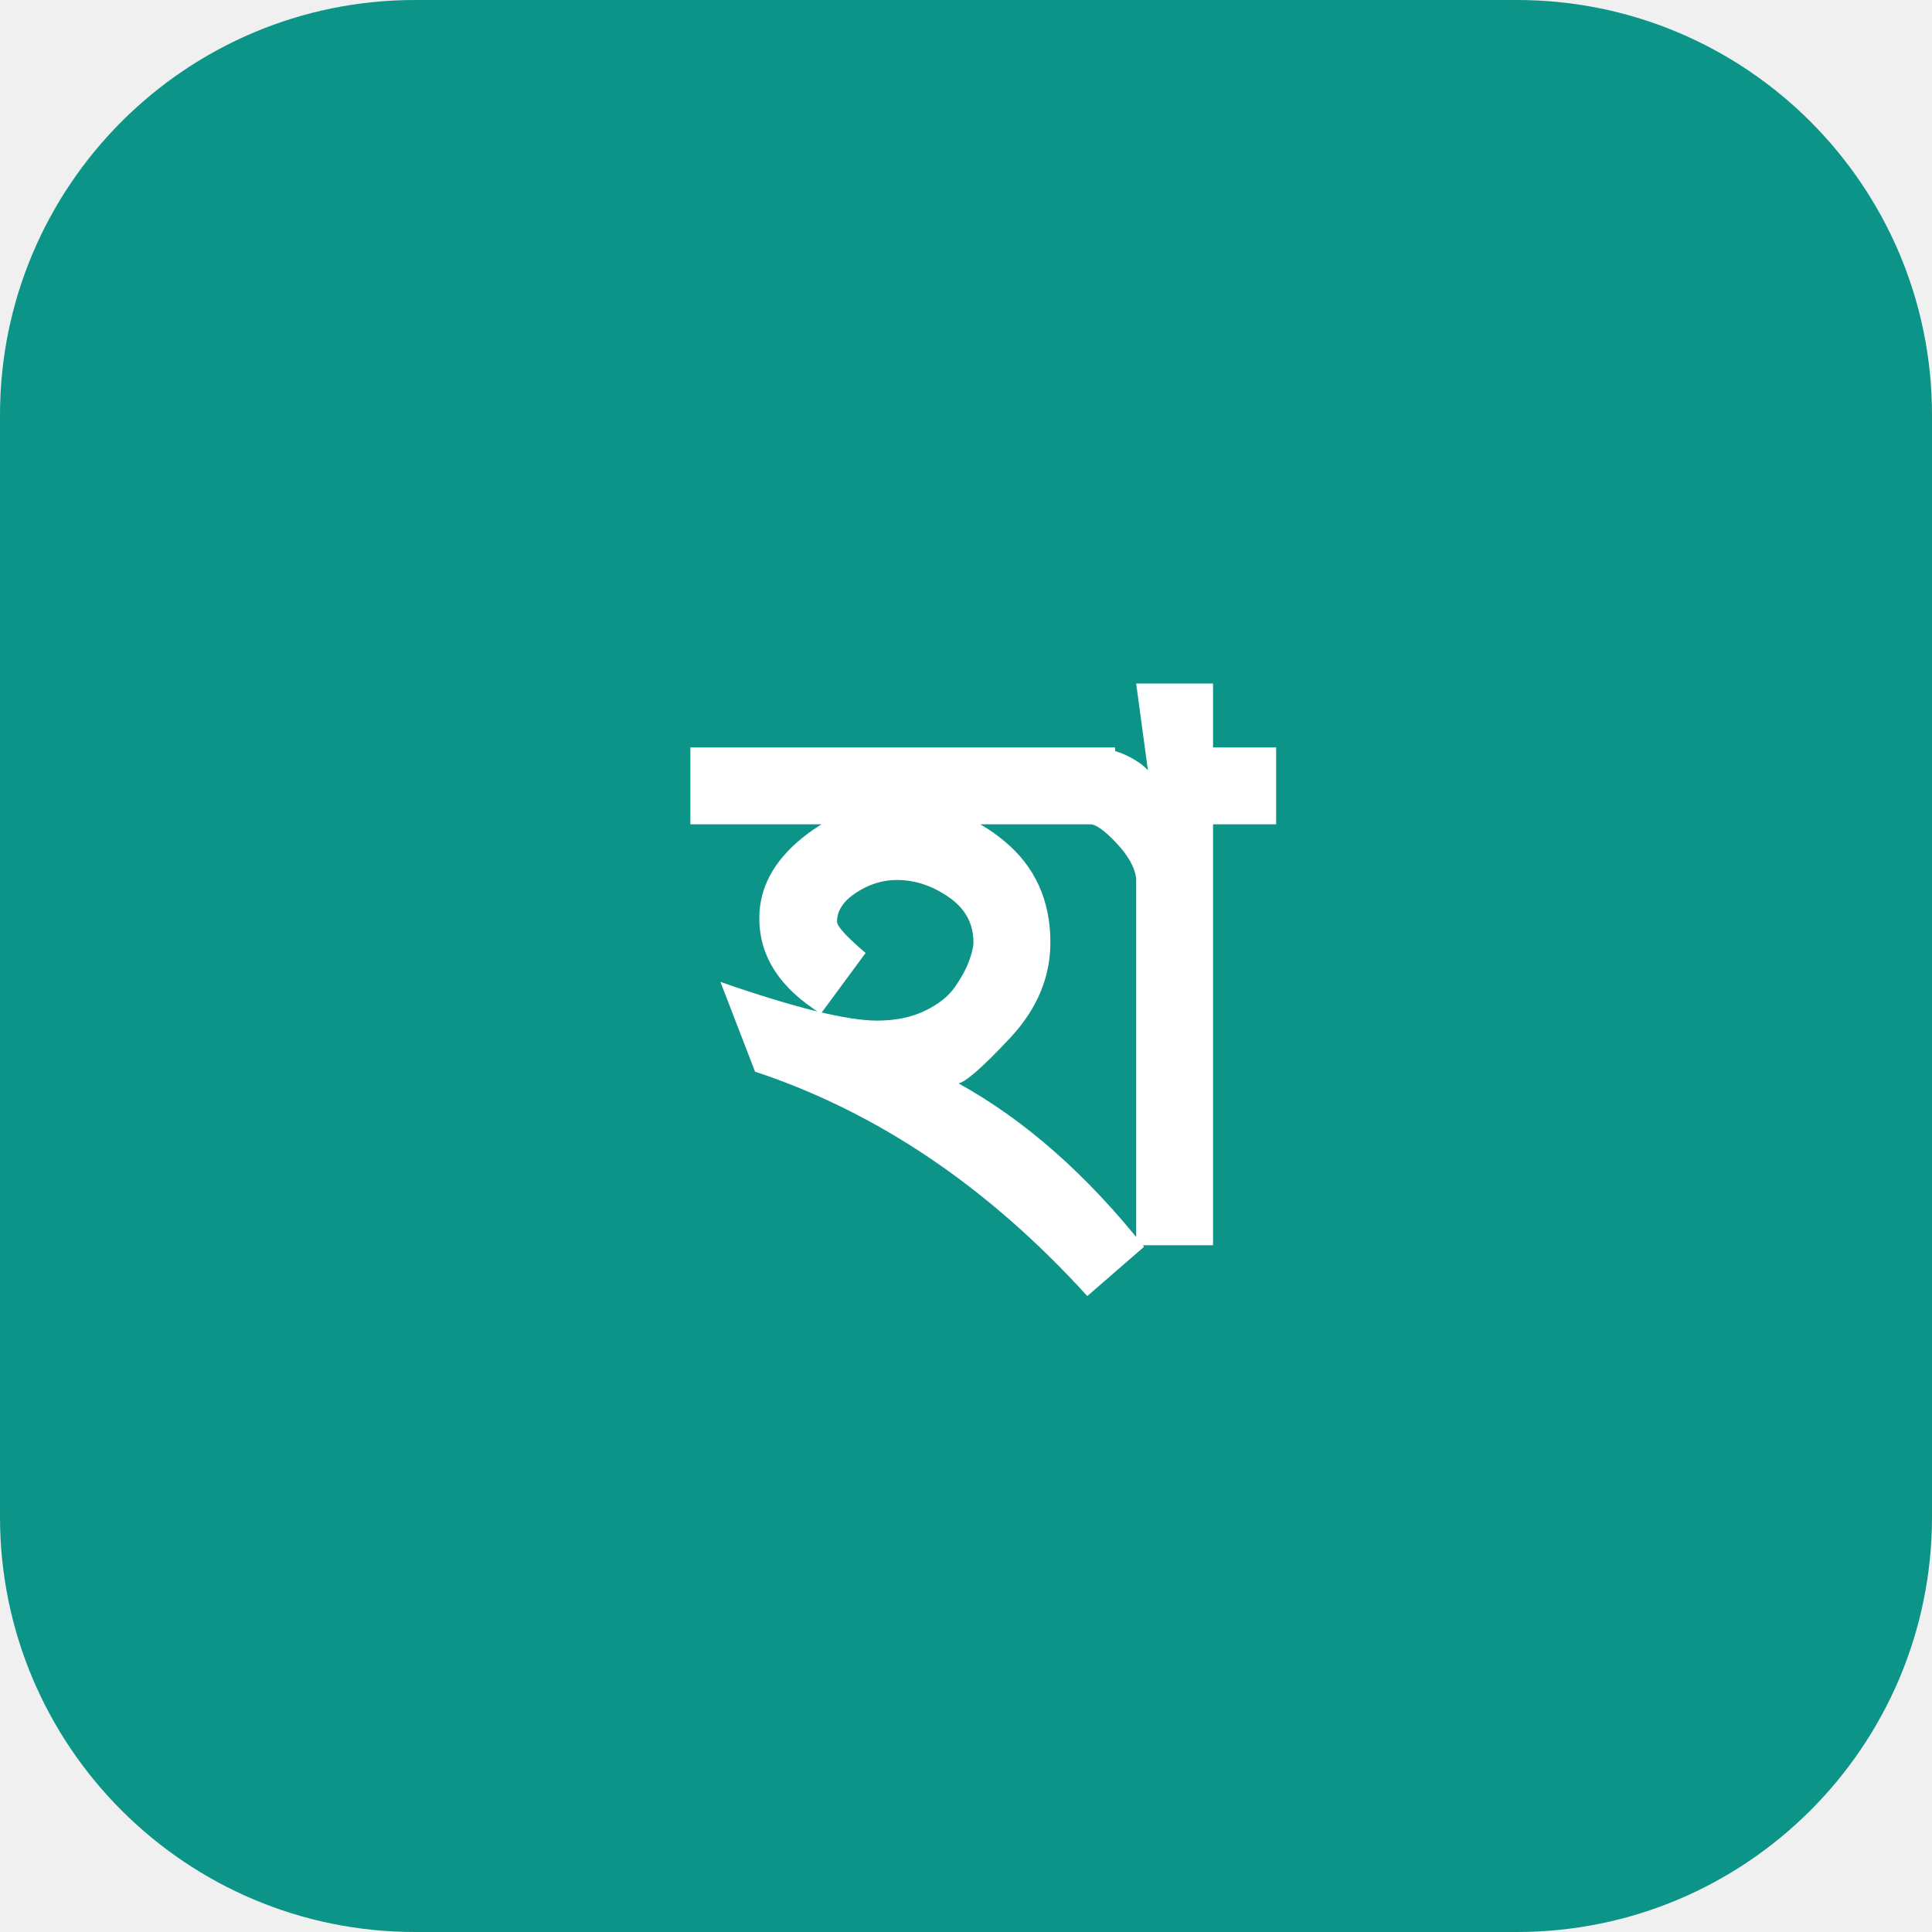
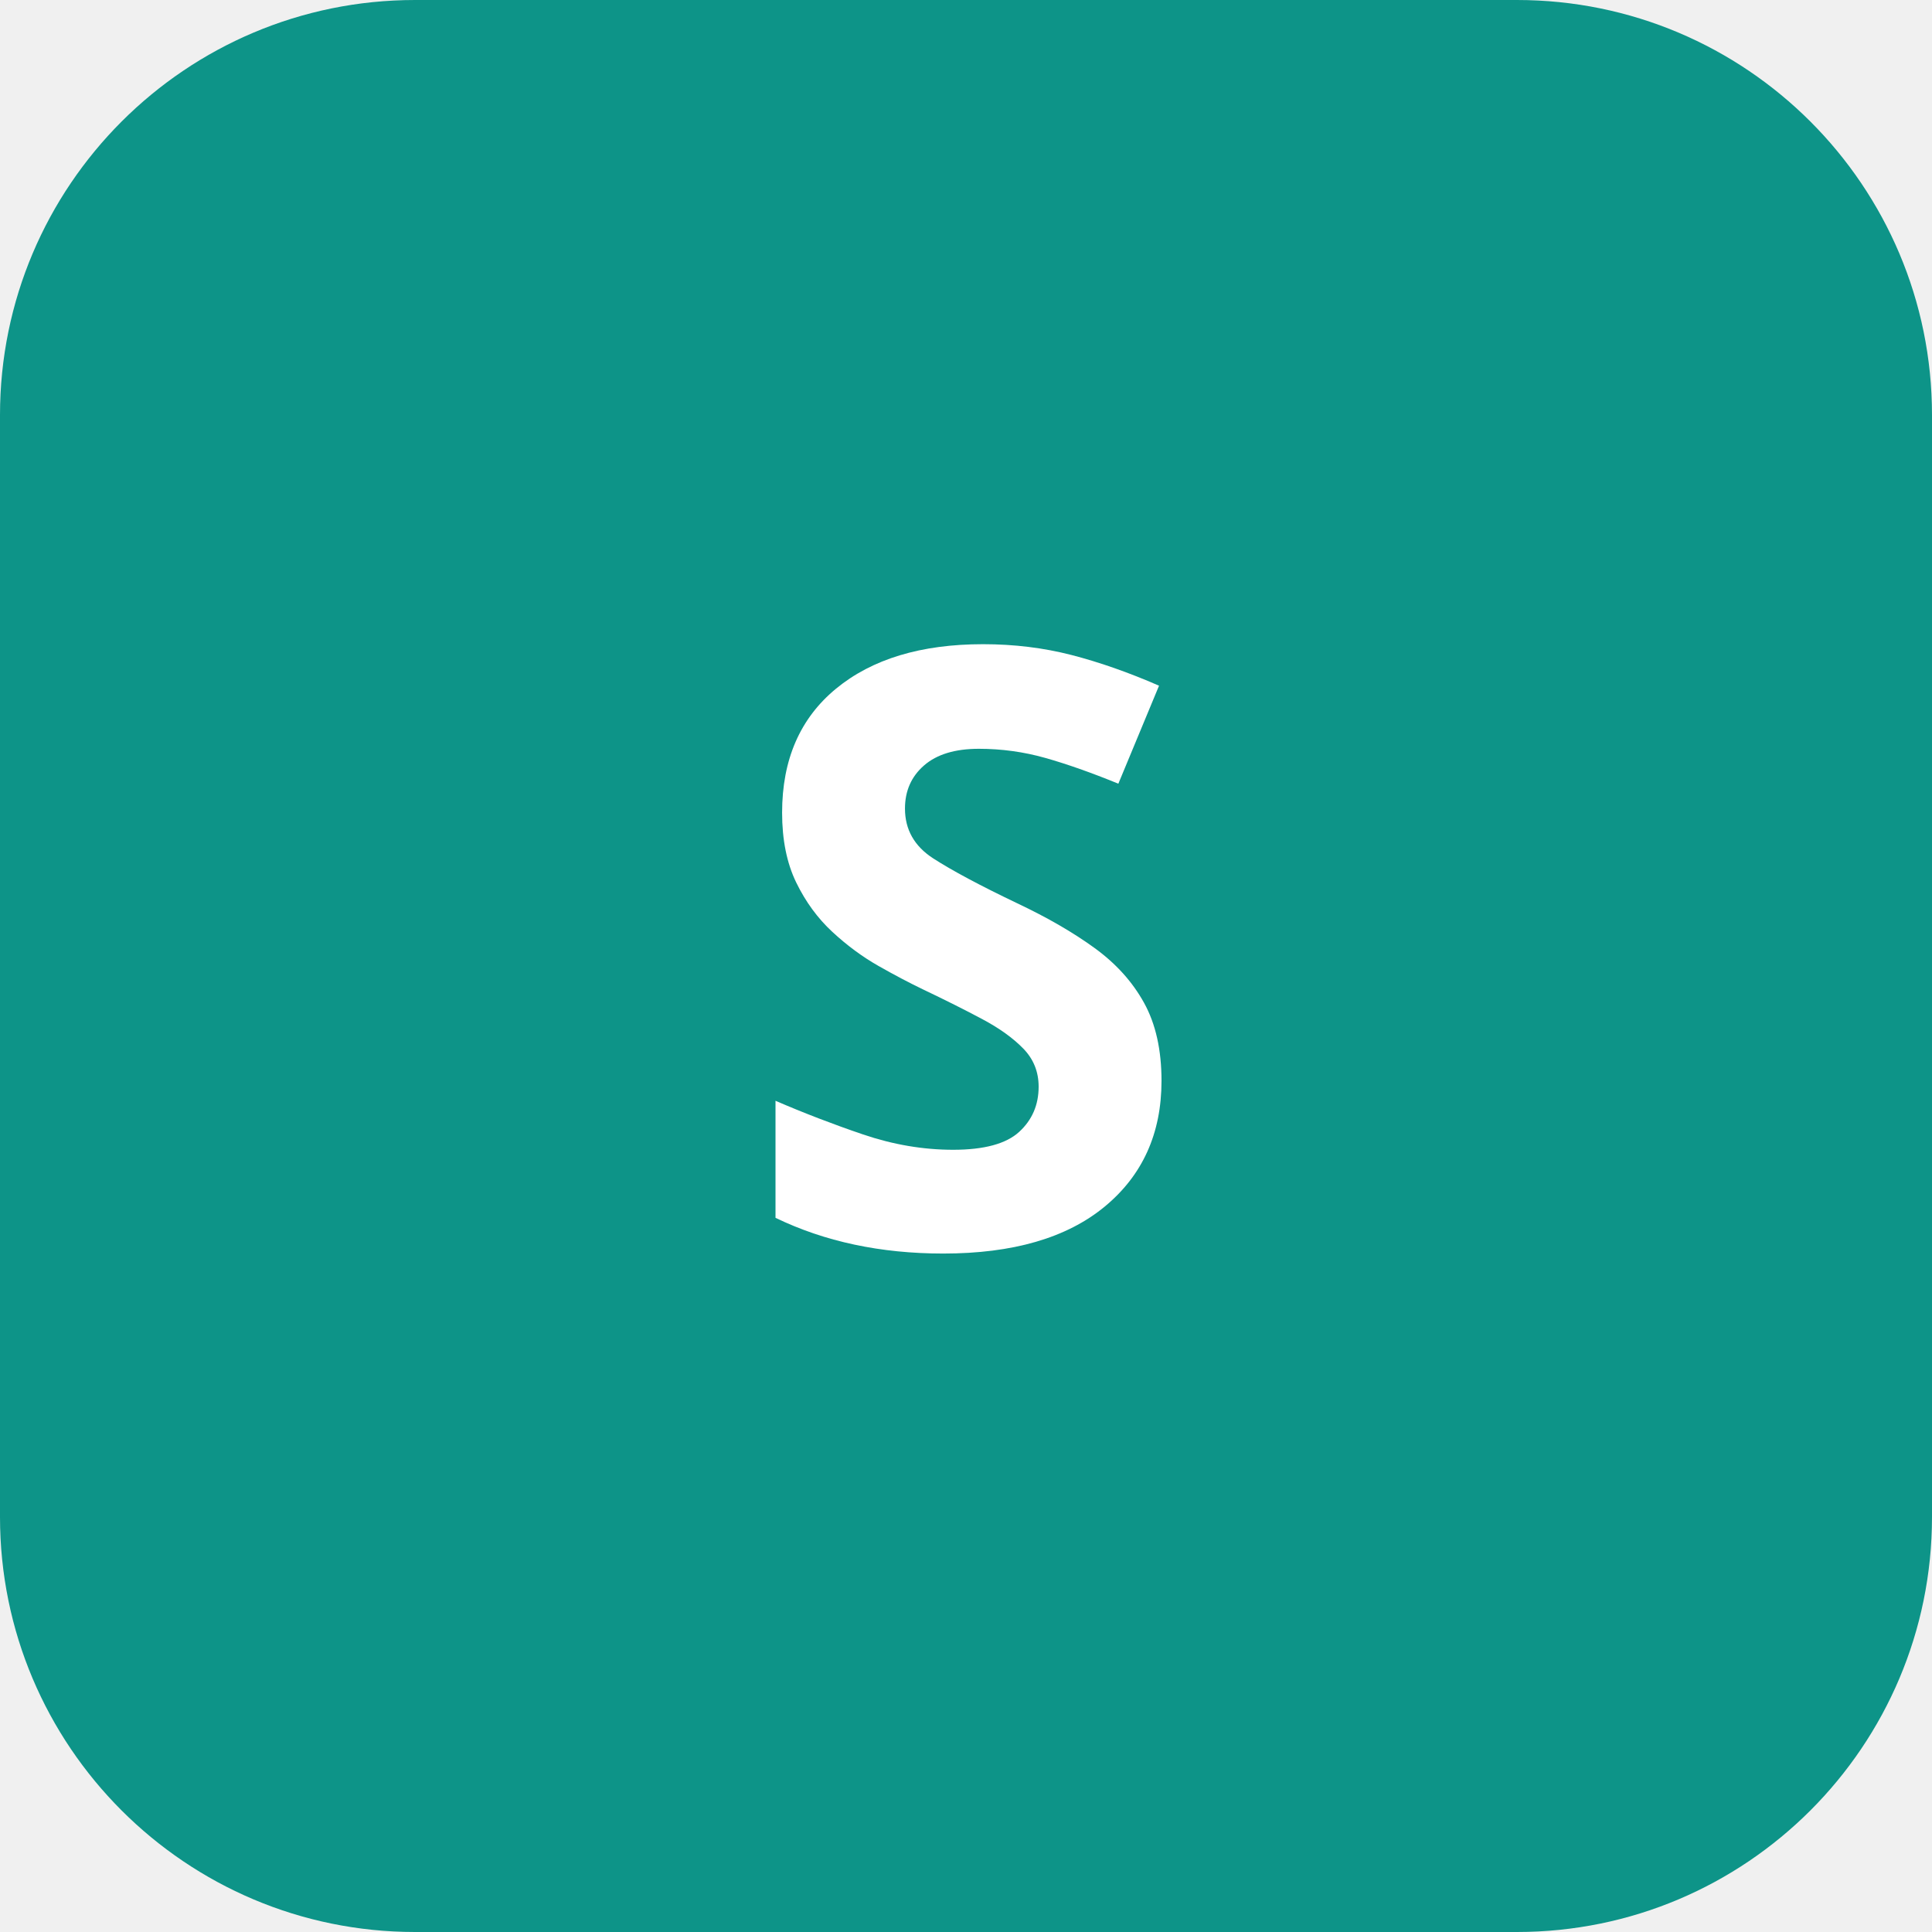
<svg xmlns="http://www.w3.org/2000/svg" width="512" height="512" viewBox="0 0 512 512">
  <rect width="512" height="512" rx="110" fill="#0d9488" />
-   <text x="256" y="330" font-size="220" text-anchor="middle" fill="#ffffff" font-family="sans-serif" font-weight="bold">হা</text>
+   <text x="256" y="330" font-size="220" text-anchor="middle" fill="#ffffff" font-family="sans-serif" font-weight="bold">S</text>
</svg>
